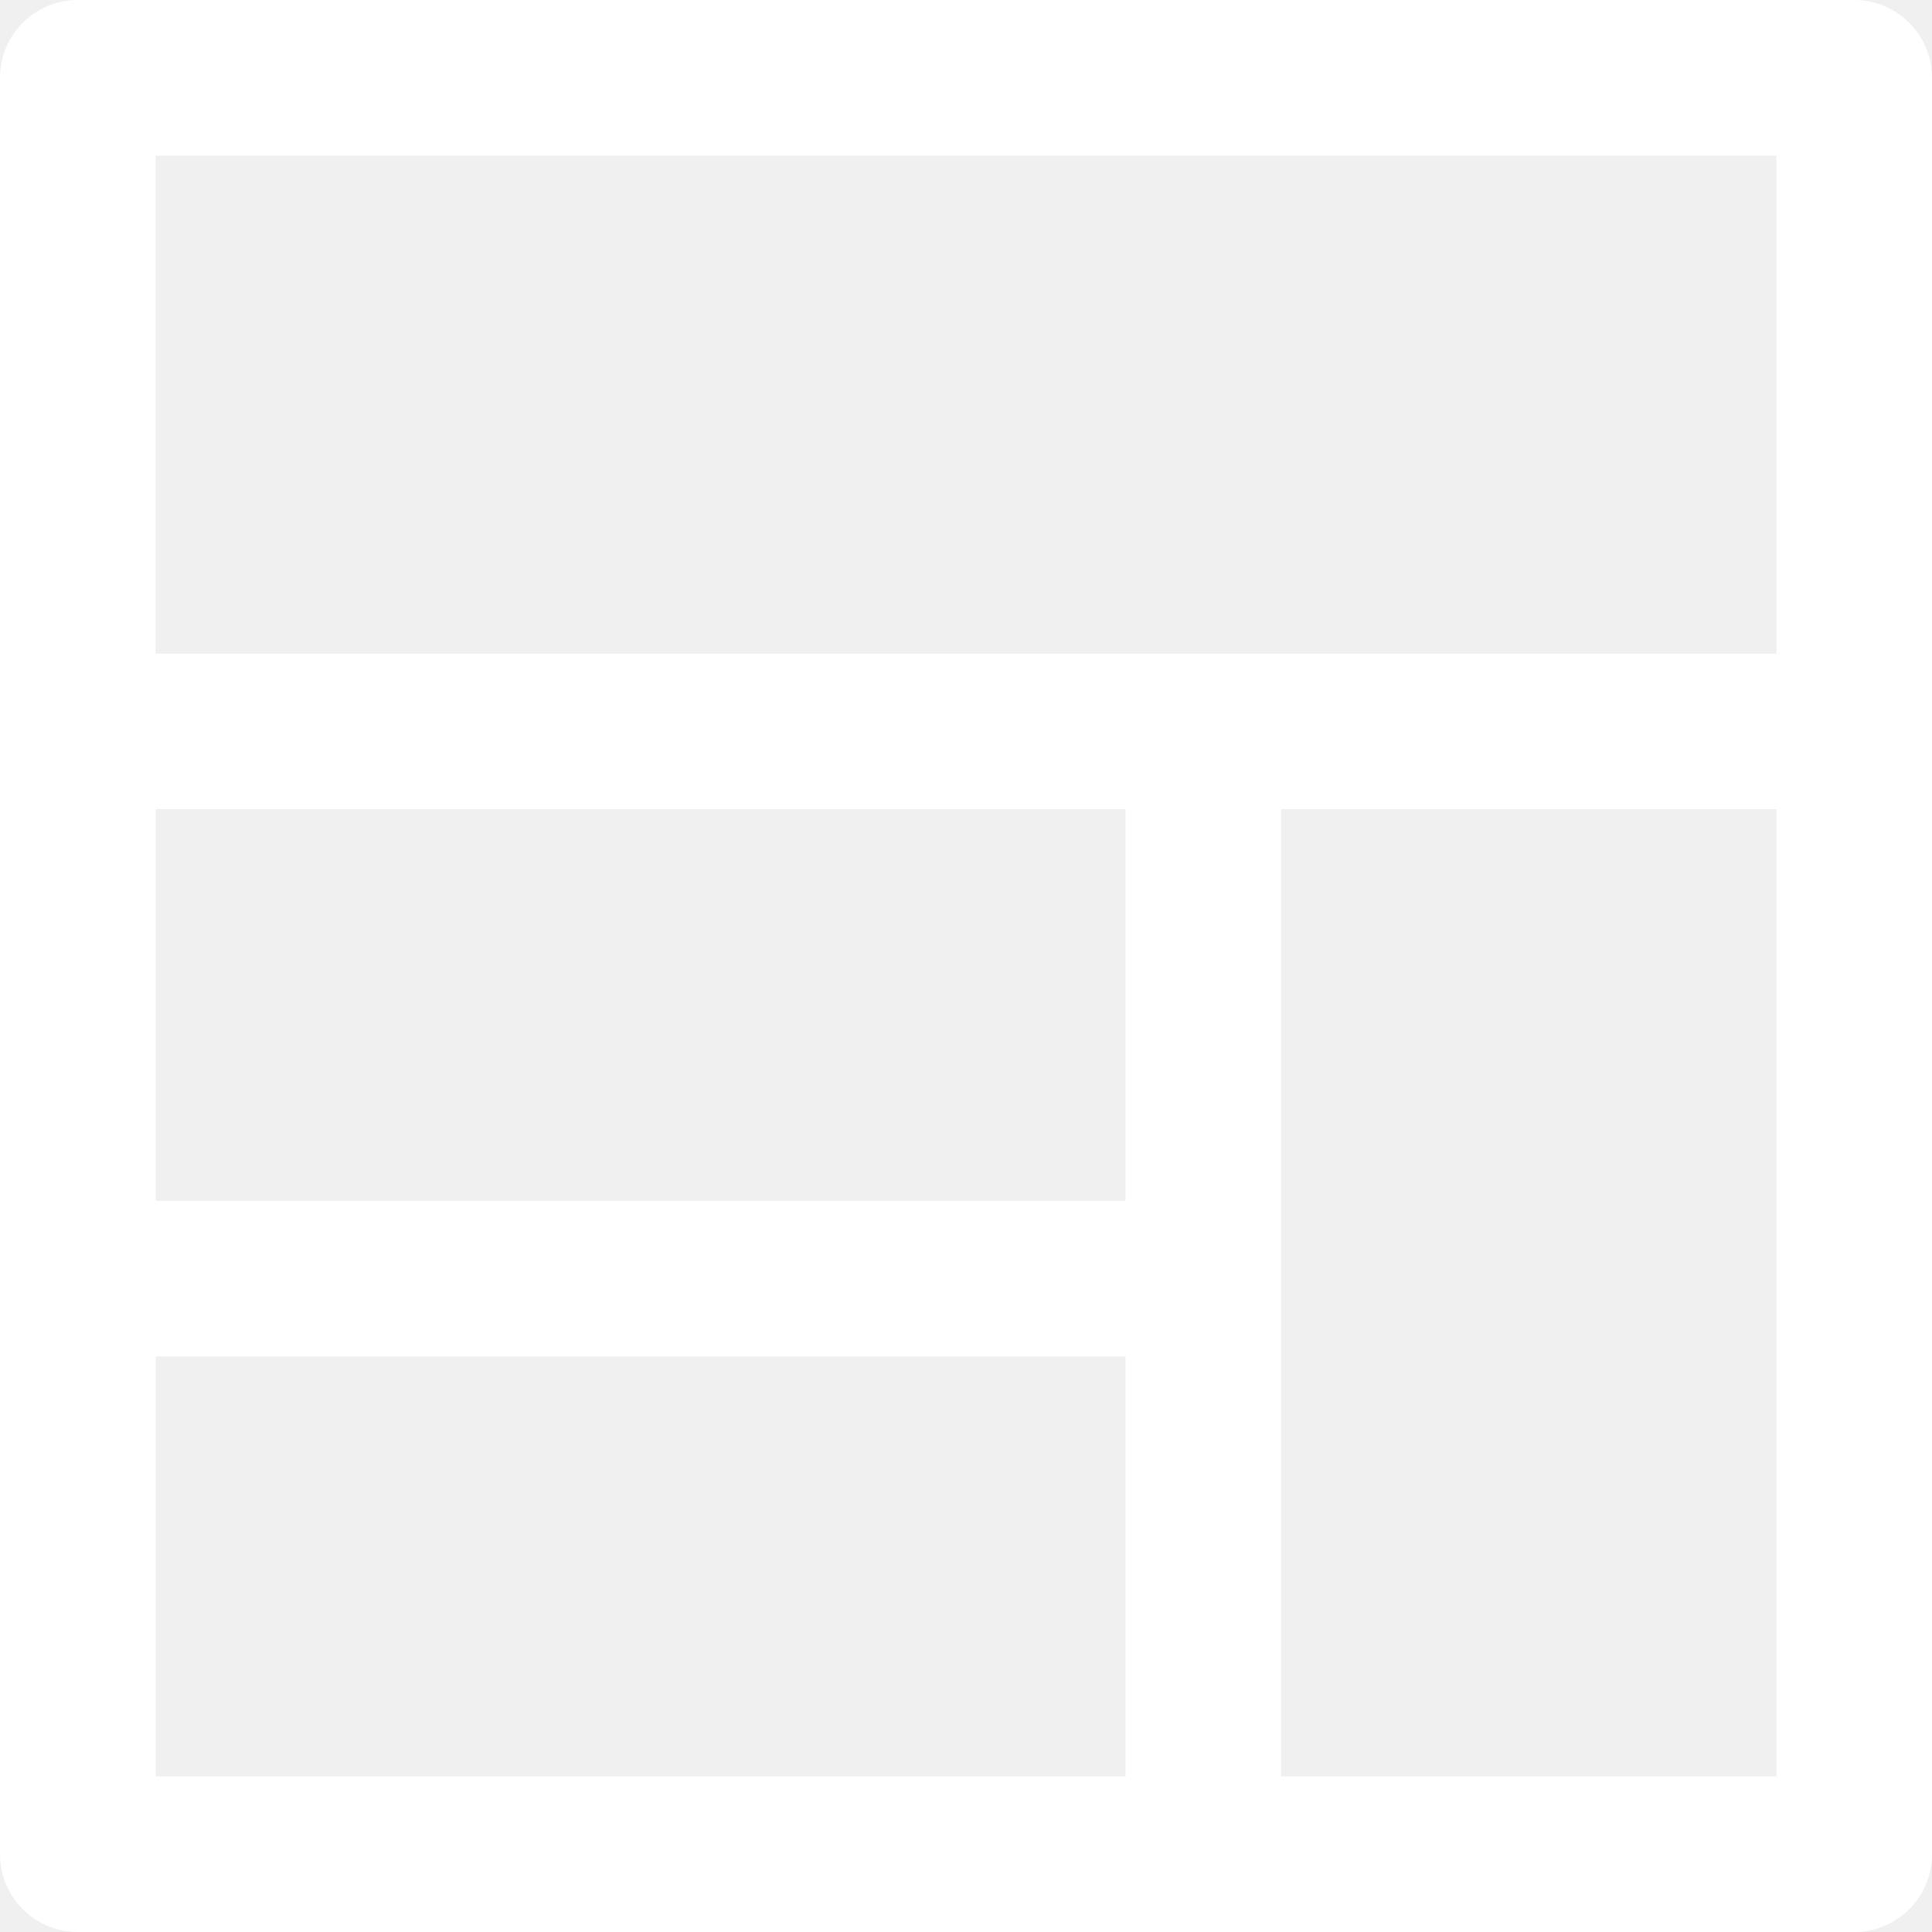
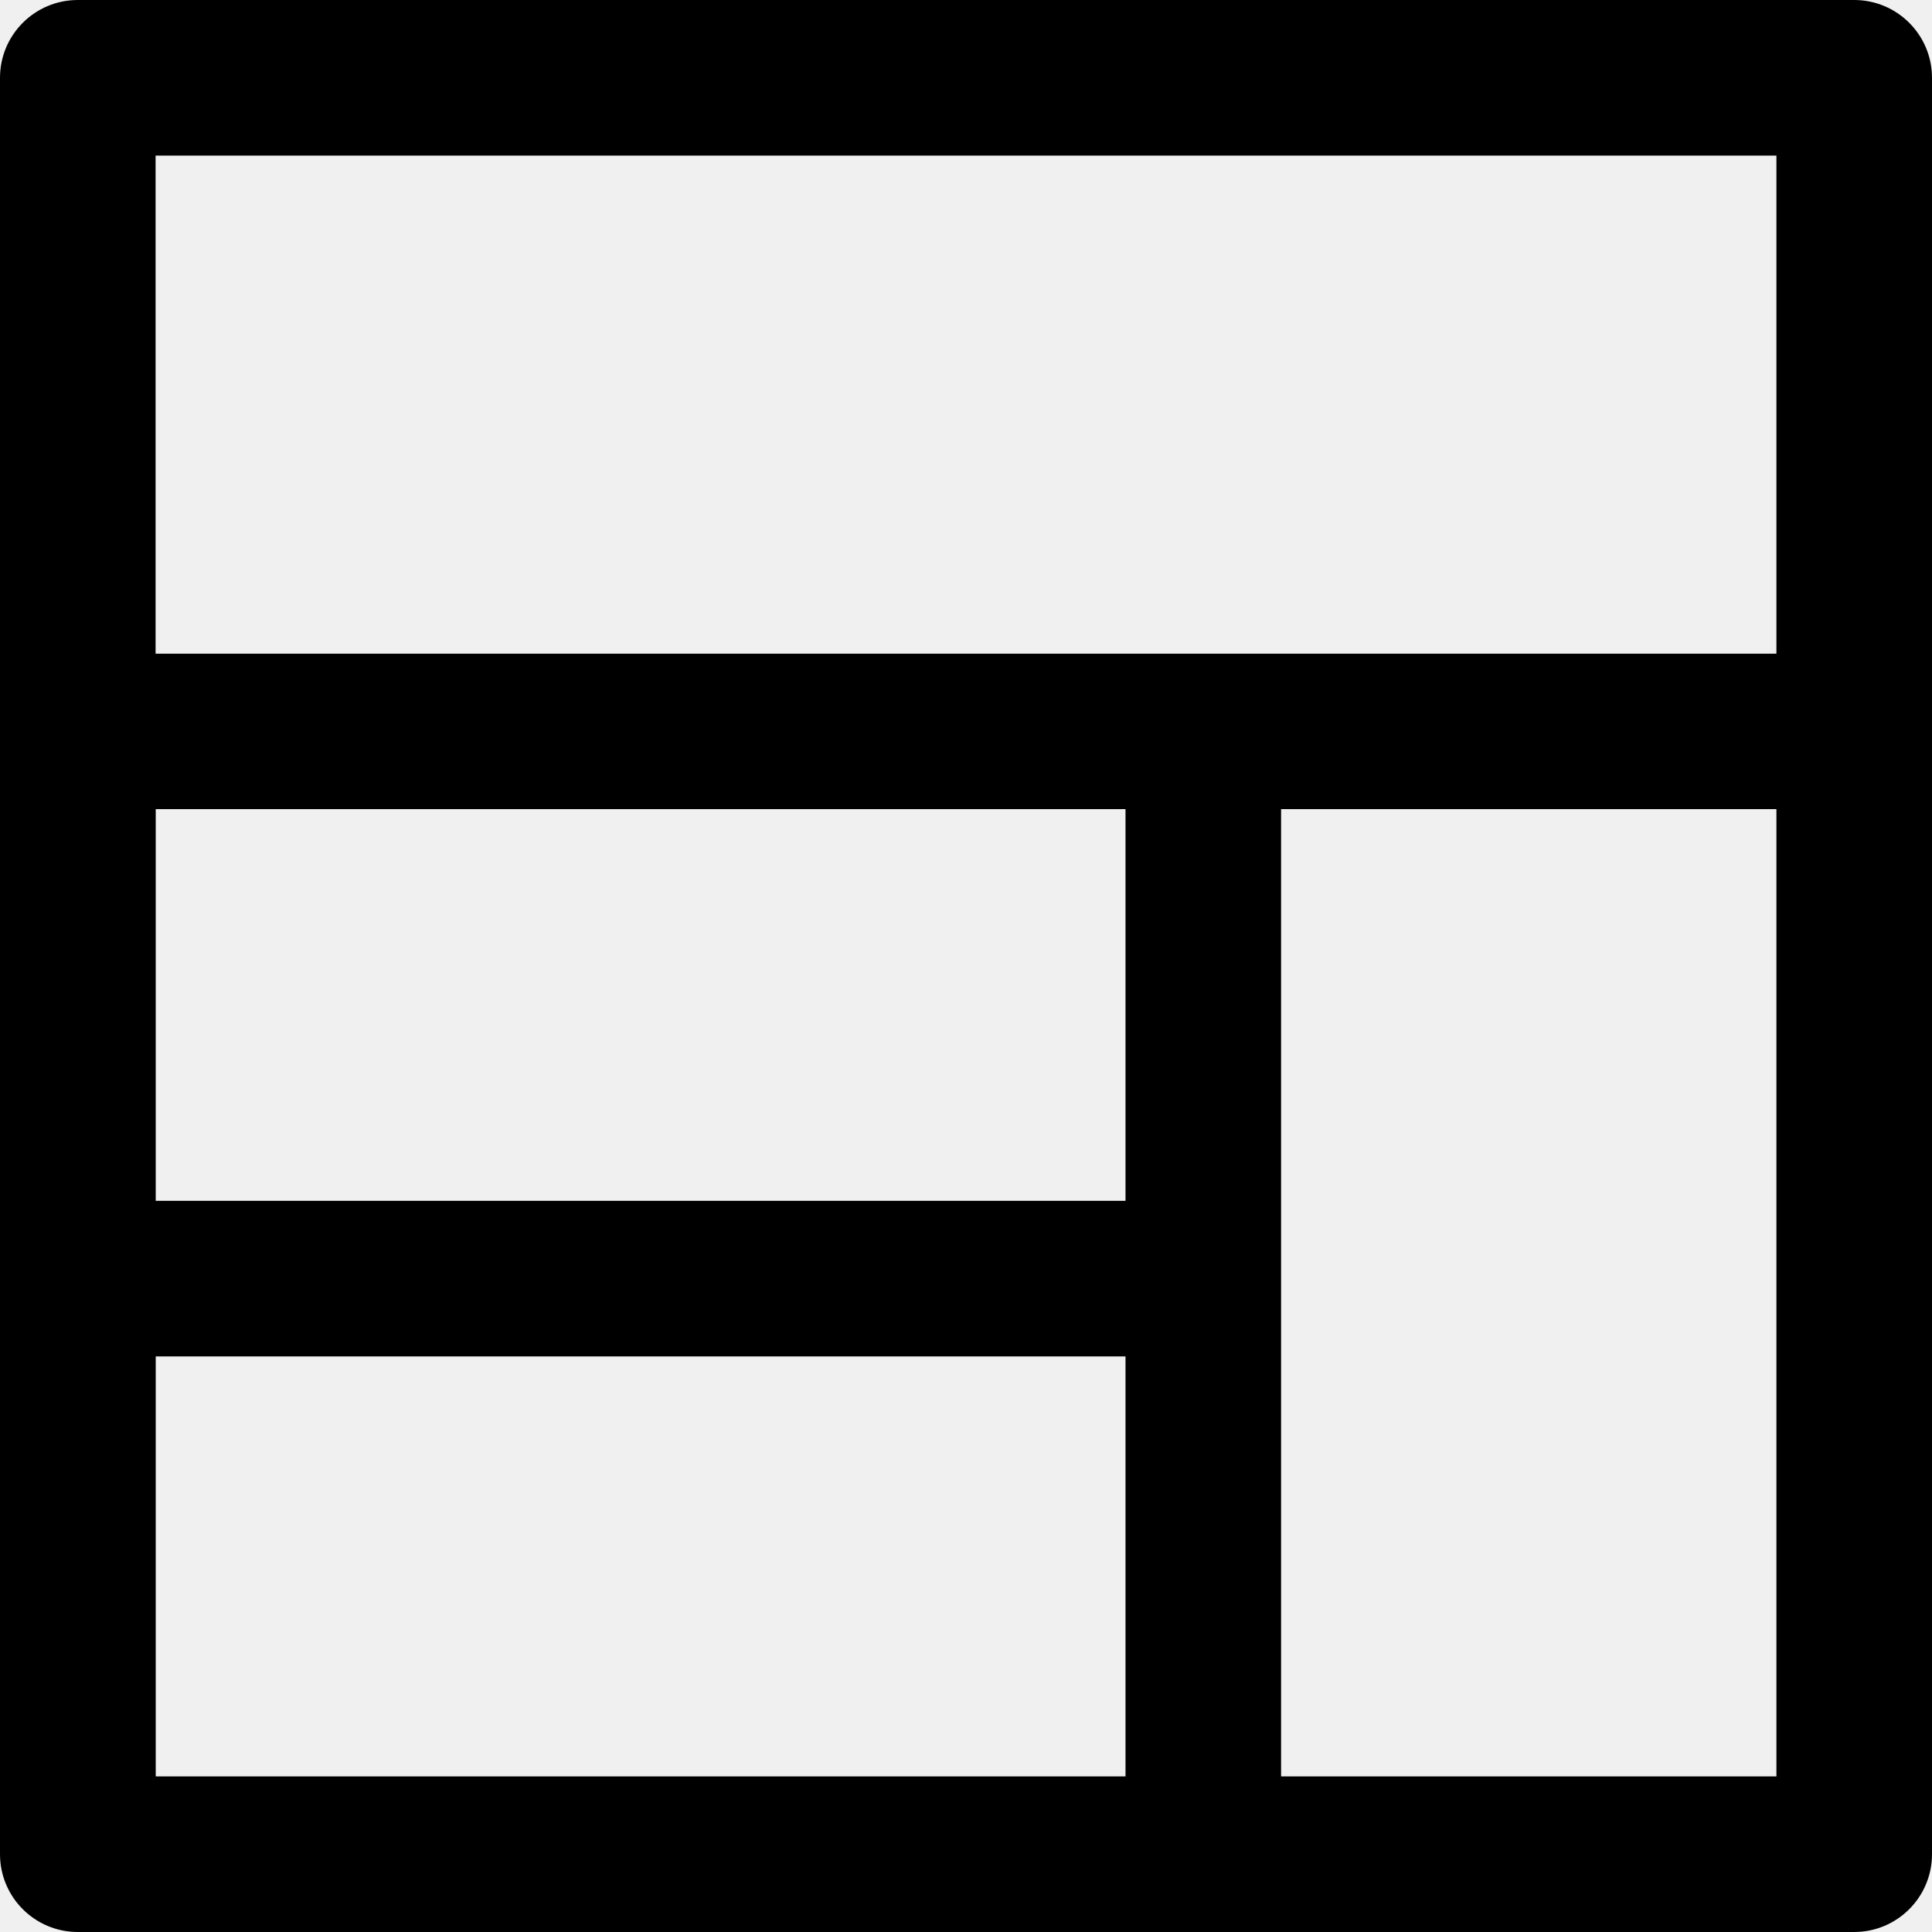
<svg xmlns="http://www.w3.org/2000/svg" viewBox="0 0 512 512">
  <defs>
    <style>.cls-1{fill:#fff;}</style>
  </defs>
  <g id="Layer_2" data-name="Layer 2">
    <g id="Capa_1" data-name="Capa 1">
-       <path class="cls-1" d="M491.38,0H20.62A20.62,20.62,0,0,0,0,20.62V491.38A20.62,20.62,0,0,0,20.62,512H491.38A20.62,20.62,0,0,0,512,491.38V20.62A20.62,20.62,0,0,0,491.38,0ZM470.77,41.23v132H41.23v-132Zm-172.5,277h-257V214.42h257Zm-257,41.23h257V470.77h-257ZM339.5,470.77V214.42H470.77V470.77Z" />
+       <path className="cls-1" d="M491.38,0H20.62A20.62,20.62,0,0,0,0,20.62V491.38A20.62,20.62,0,0,0,20.62,512H491.38A20.62,20.62,0,0,0,512,491.38V20.62A20.62,20.62,0,0,0,491.38,0ZM470.77,41.23v132H41.23v-132Zm-172.5,277h-257V214.42h257Zm-257,41.23h257V470.77h-257ZM339.5,470.77V214.42H470.77V470.77Z" />
    </g>
  </g>
</svg>
